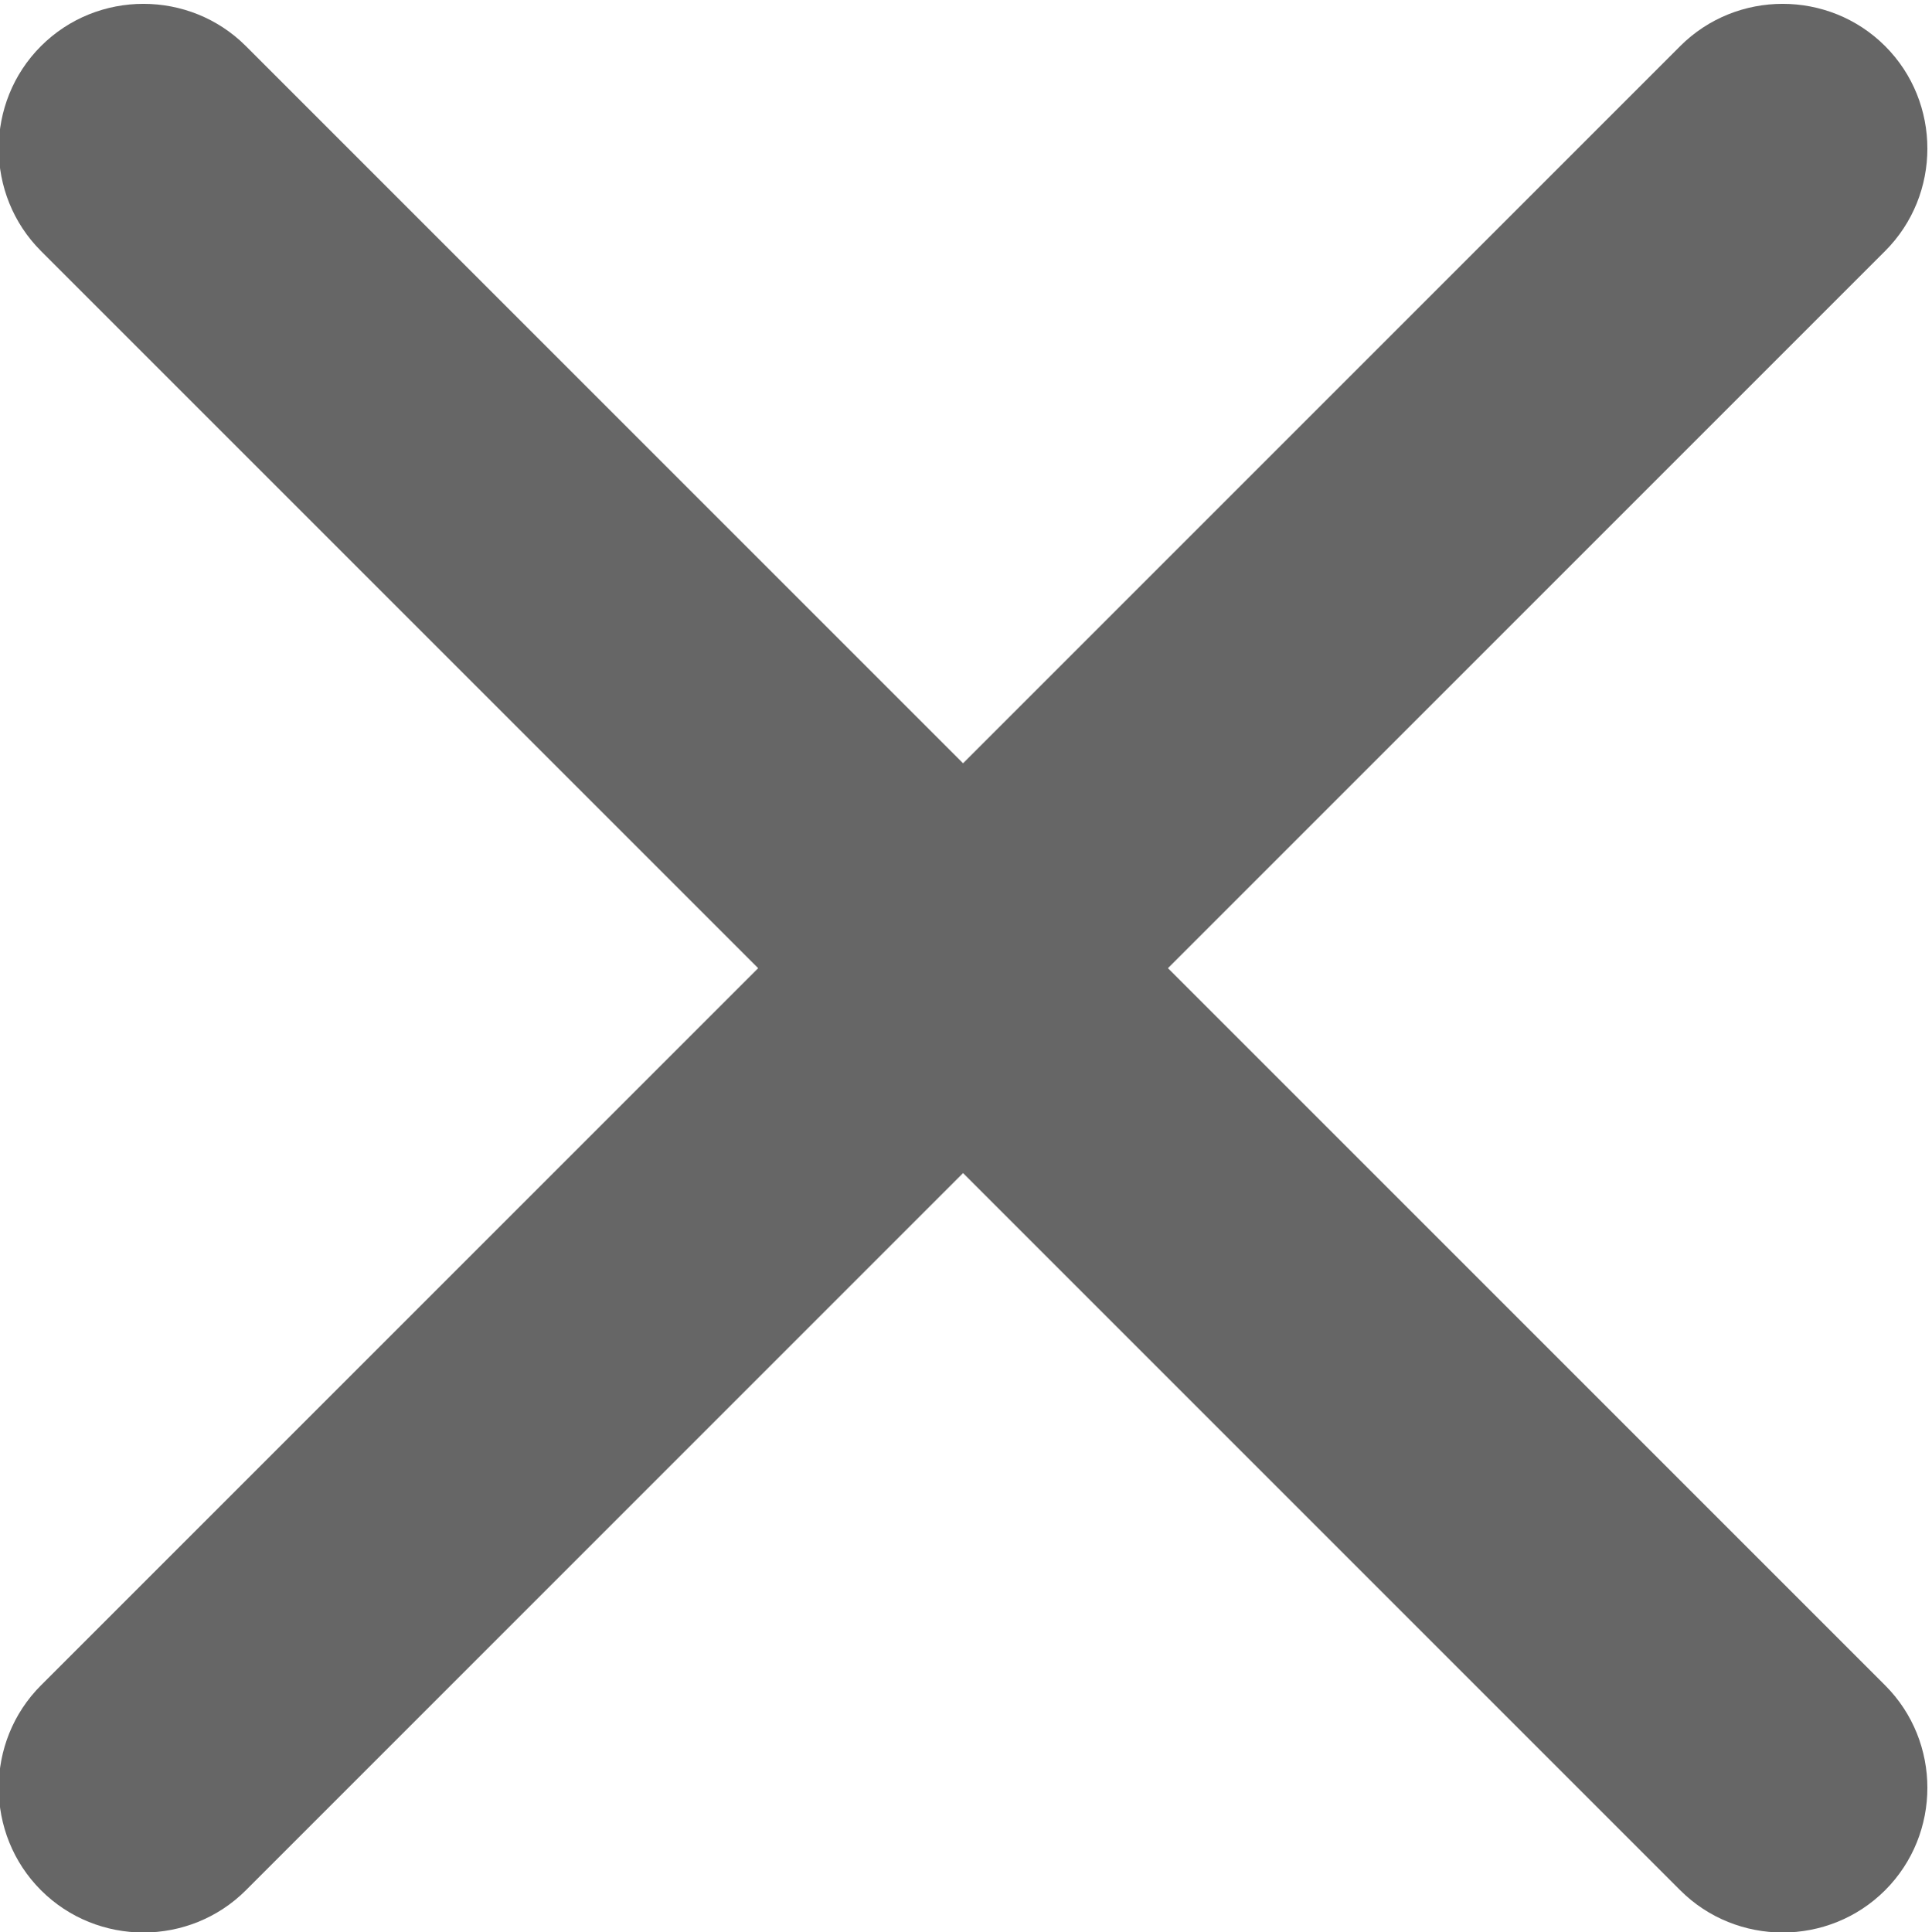
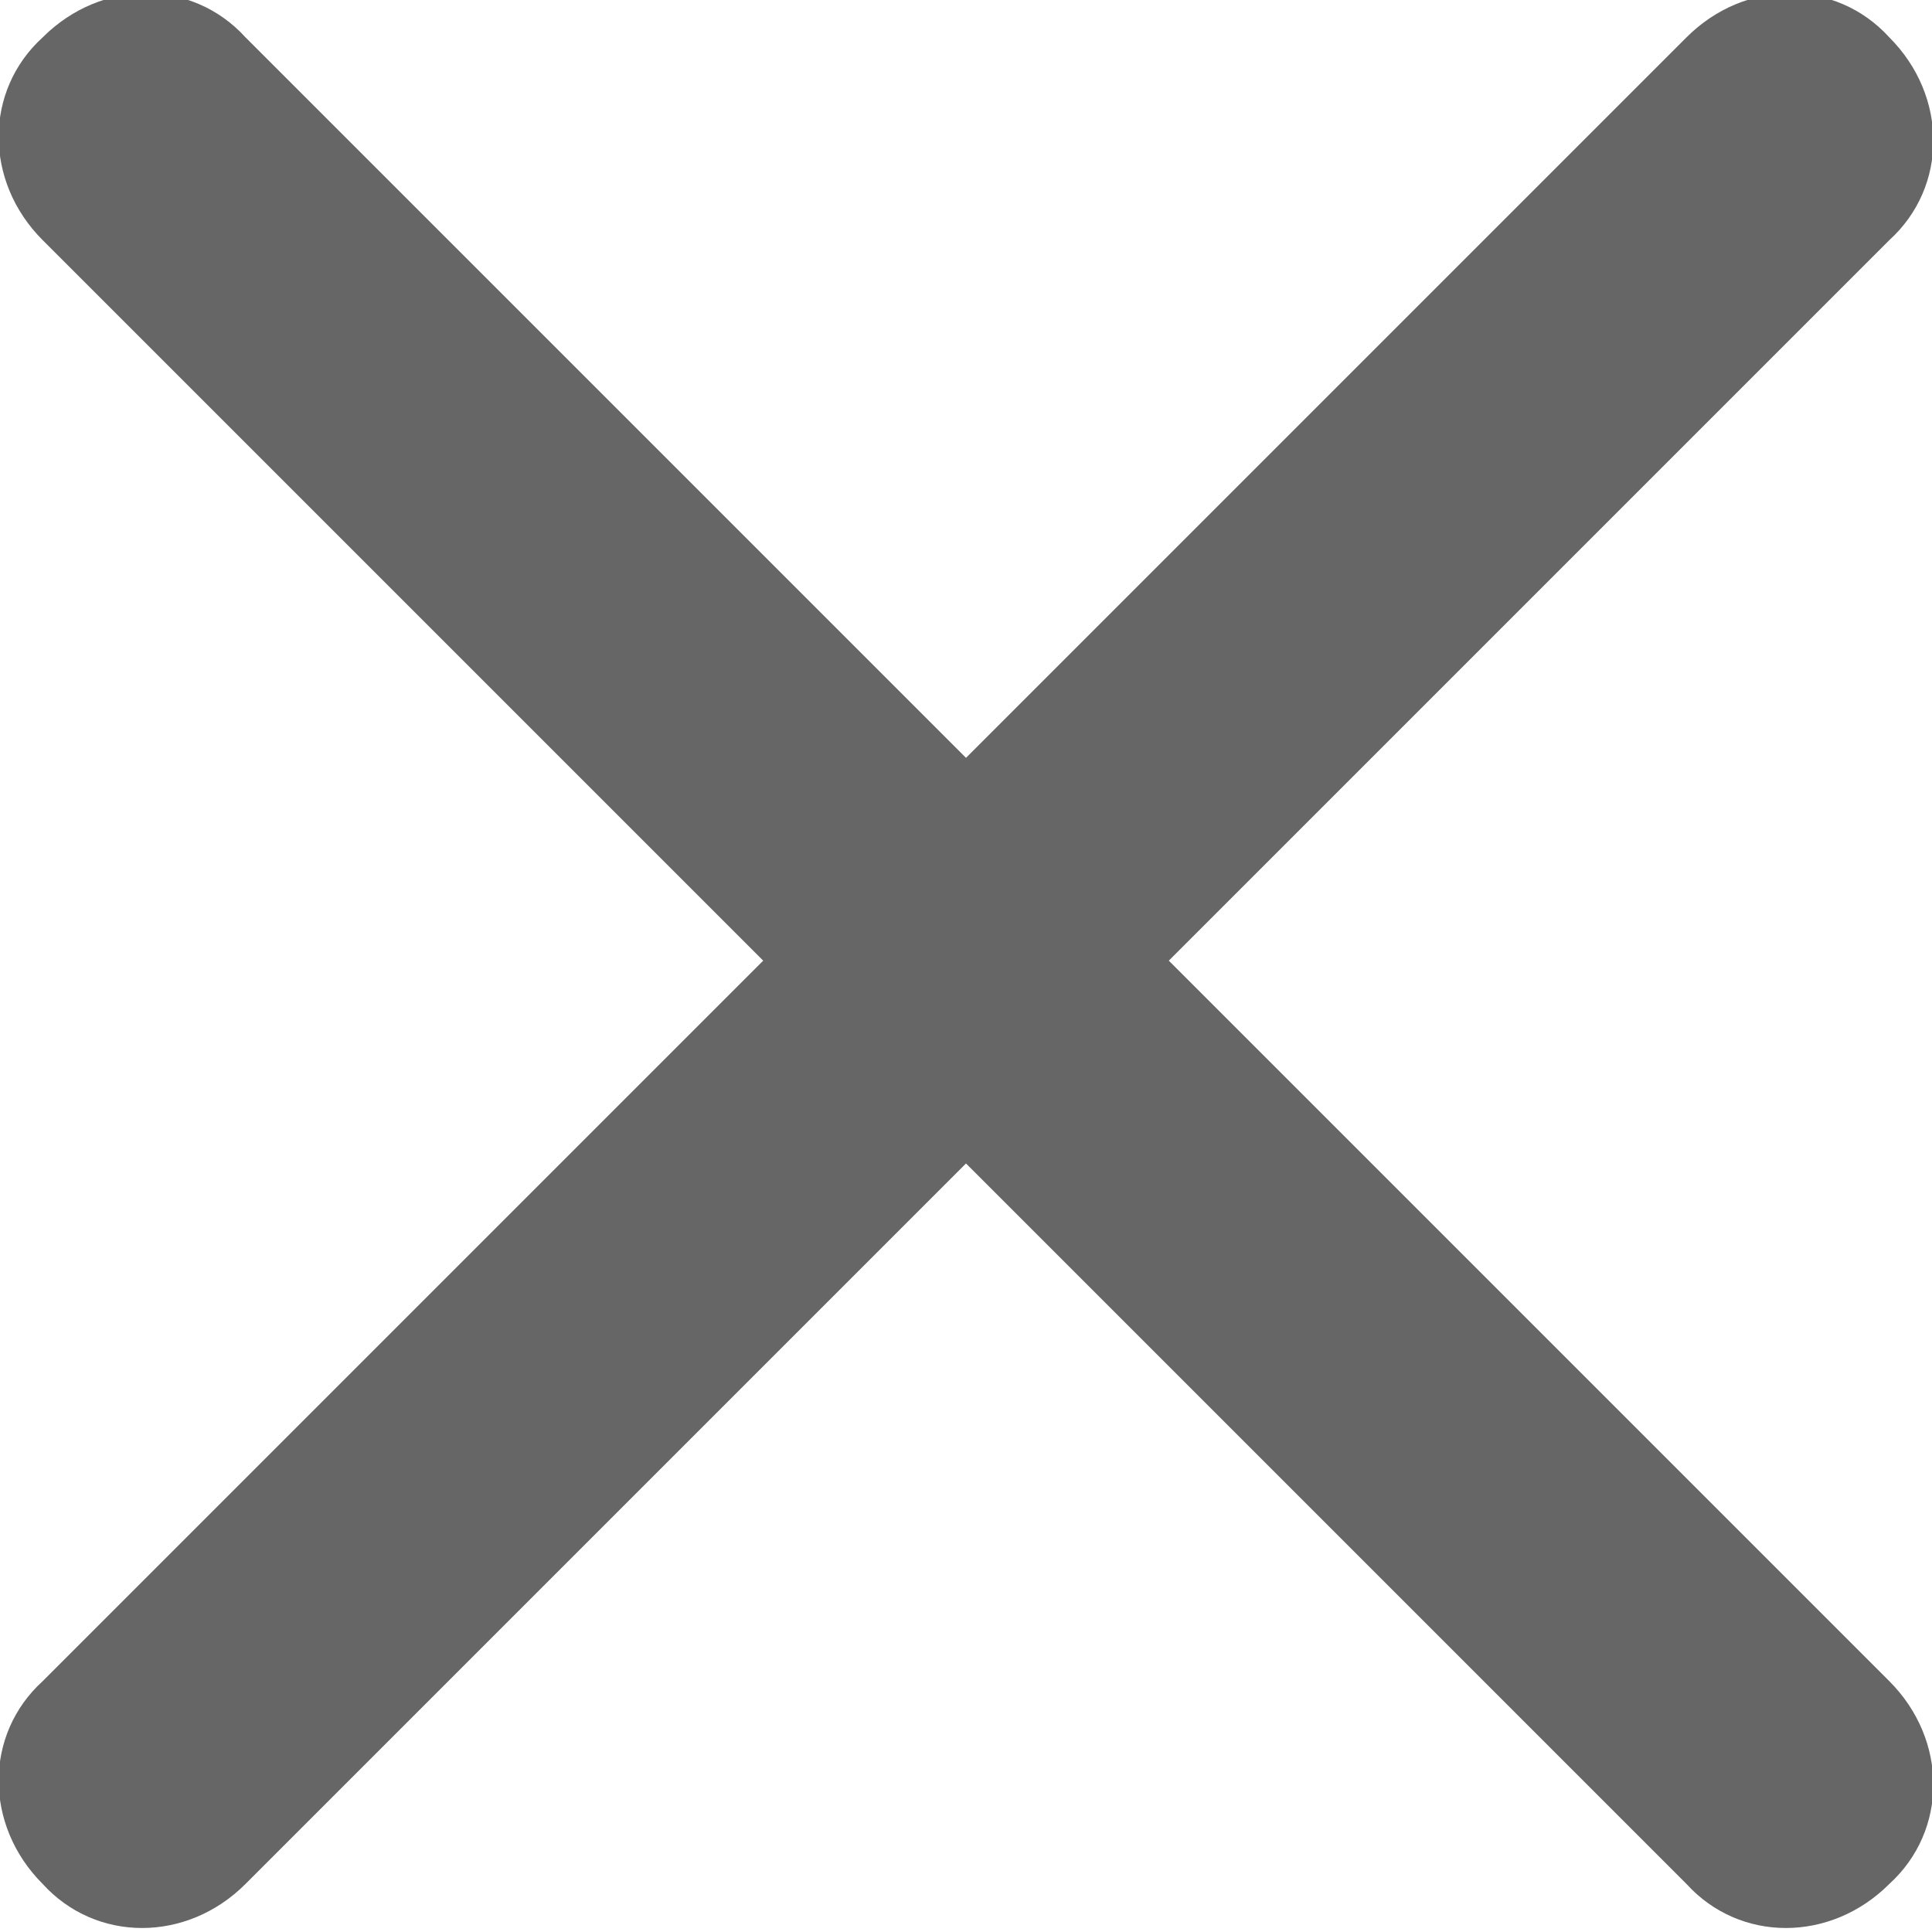
- <svg xmlns="http://www.w3.org/2000/svg" version="1.1" id="Layer_1" x="0px" y="0px" viewBox="-285.6 376.6 37.7 37.7" style="enable-background:new -285.6 376.6 37.7 37.7;" xml:space="preserve">
+ <svg xmlns="http://www.w3.org/2000/svg" version="1.1" id="Layer_1" x="0px" y="0px" viewBox="-571.6 756.5 36.2 36.2" style="enable-background:new -571.6 756.5 36.2 36.2;" xml:space="preserve">
  <style type="text/css">
	.st0{fill:#666666;}
</style>
-   <path class="st0" d="M-262.8,395.5l14,14c1.1,1.1,1.1,2.9,0,4l0,0c-1.1,1.1-2.9,1.1-4,0l-14-14l-14,14c-1.1,1.1-2.9,1.1-4,0l0,0  c-1.1-1.1-1.1-2.9,0-4l14-14l-14-14c-1.1-1.1-1.1-2.9,0-4l0,0c1.1-1.1,2.9-1.1,4,0l14,14l14-14c1.1-1.1,2.9-1.1,4,0l0,0  c1.1,1.1,1.1,2.9,0,4L-262.8,395.5z" />
+   <path class="st0" d="M-549.7,774.5l13.5,13.5c1.1,1.1,1.1,2.8,0,3.8l0,0c-1.1,1.1-2.8,1.1-3.8,0l-13.5-13.5l-13.5,13.5  c-1.1,1.1-2.8,1.1-3.8,0l0,0c-1.1-1.1-1.1-2.8,0-3.8l13.5-13.5l-13.5-13.5c-1.1-1.1-1.1-2.8,0-3.8l0,0c1.1-1.1,2.8-1.1,3.8,0  l13.5,13.5l13.5-13.5c1.1-1.1,2.8-1.1,3.8,0l0,0c1.1,1.1,1.1,2.8,0,3.8L-549.7,774.5z" />
</svg>
